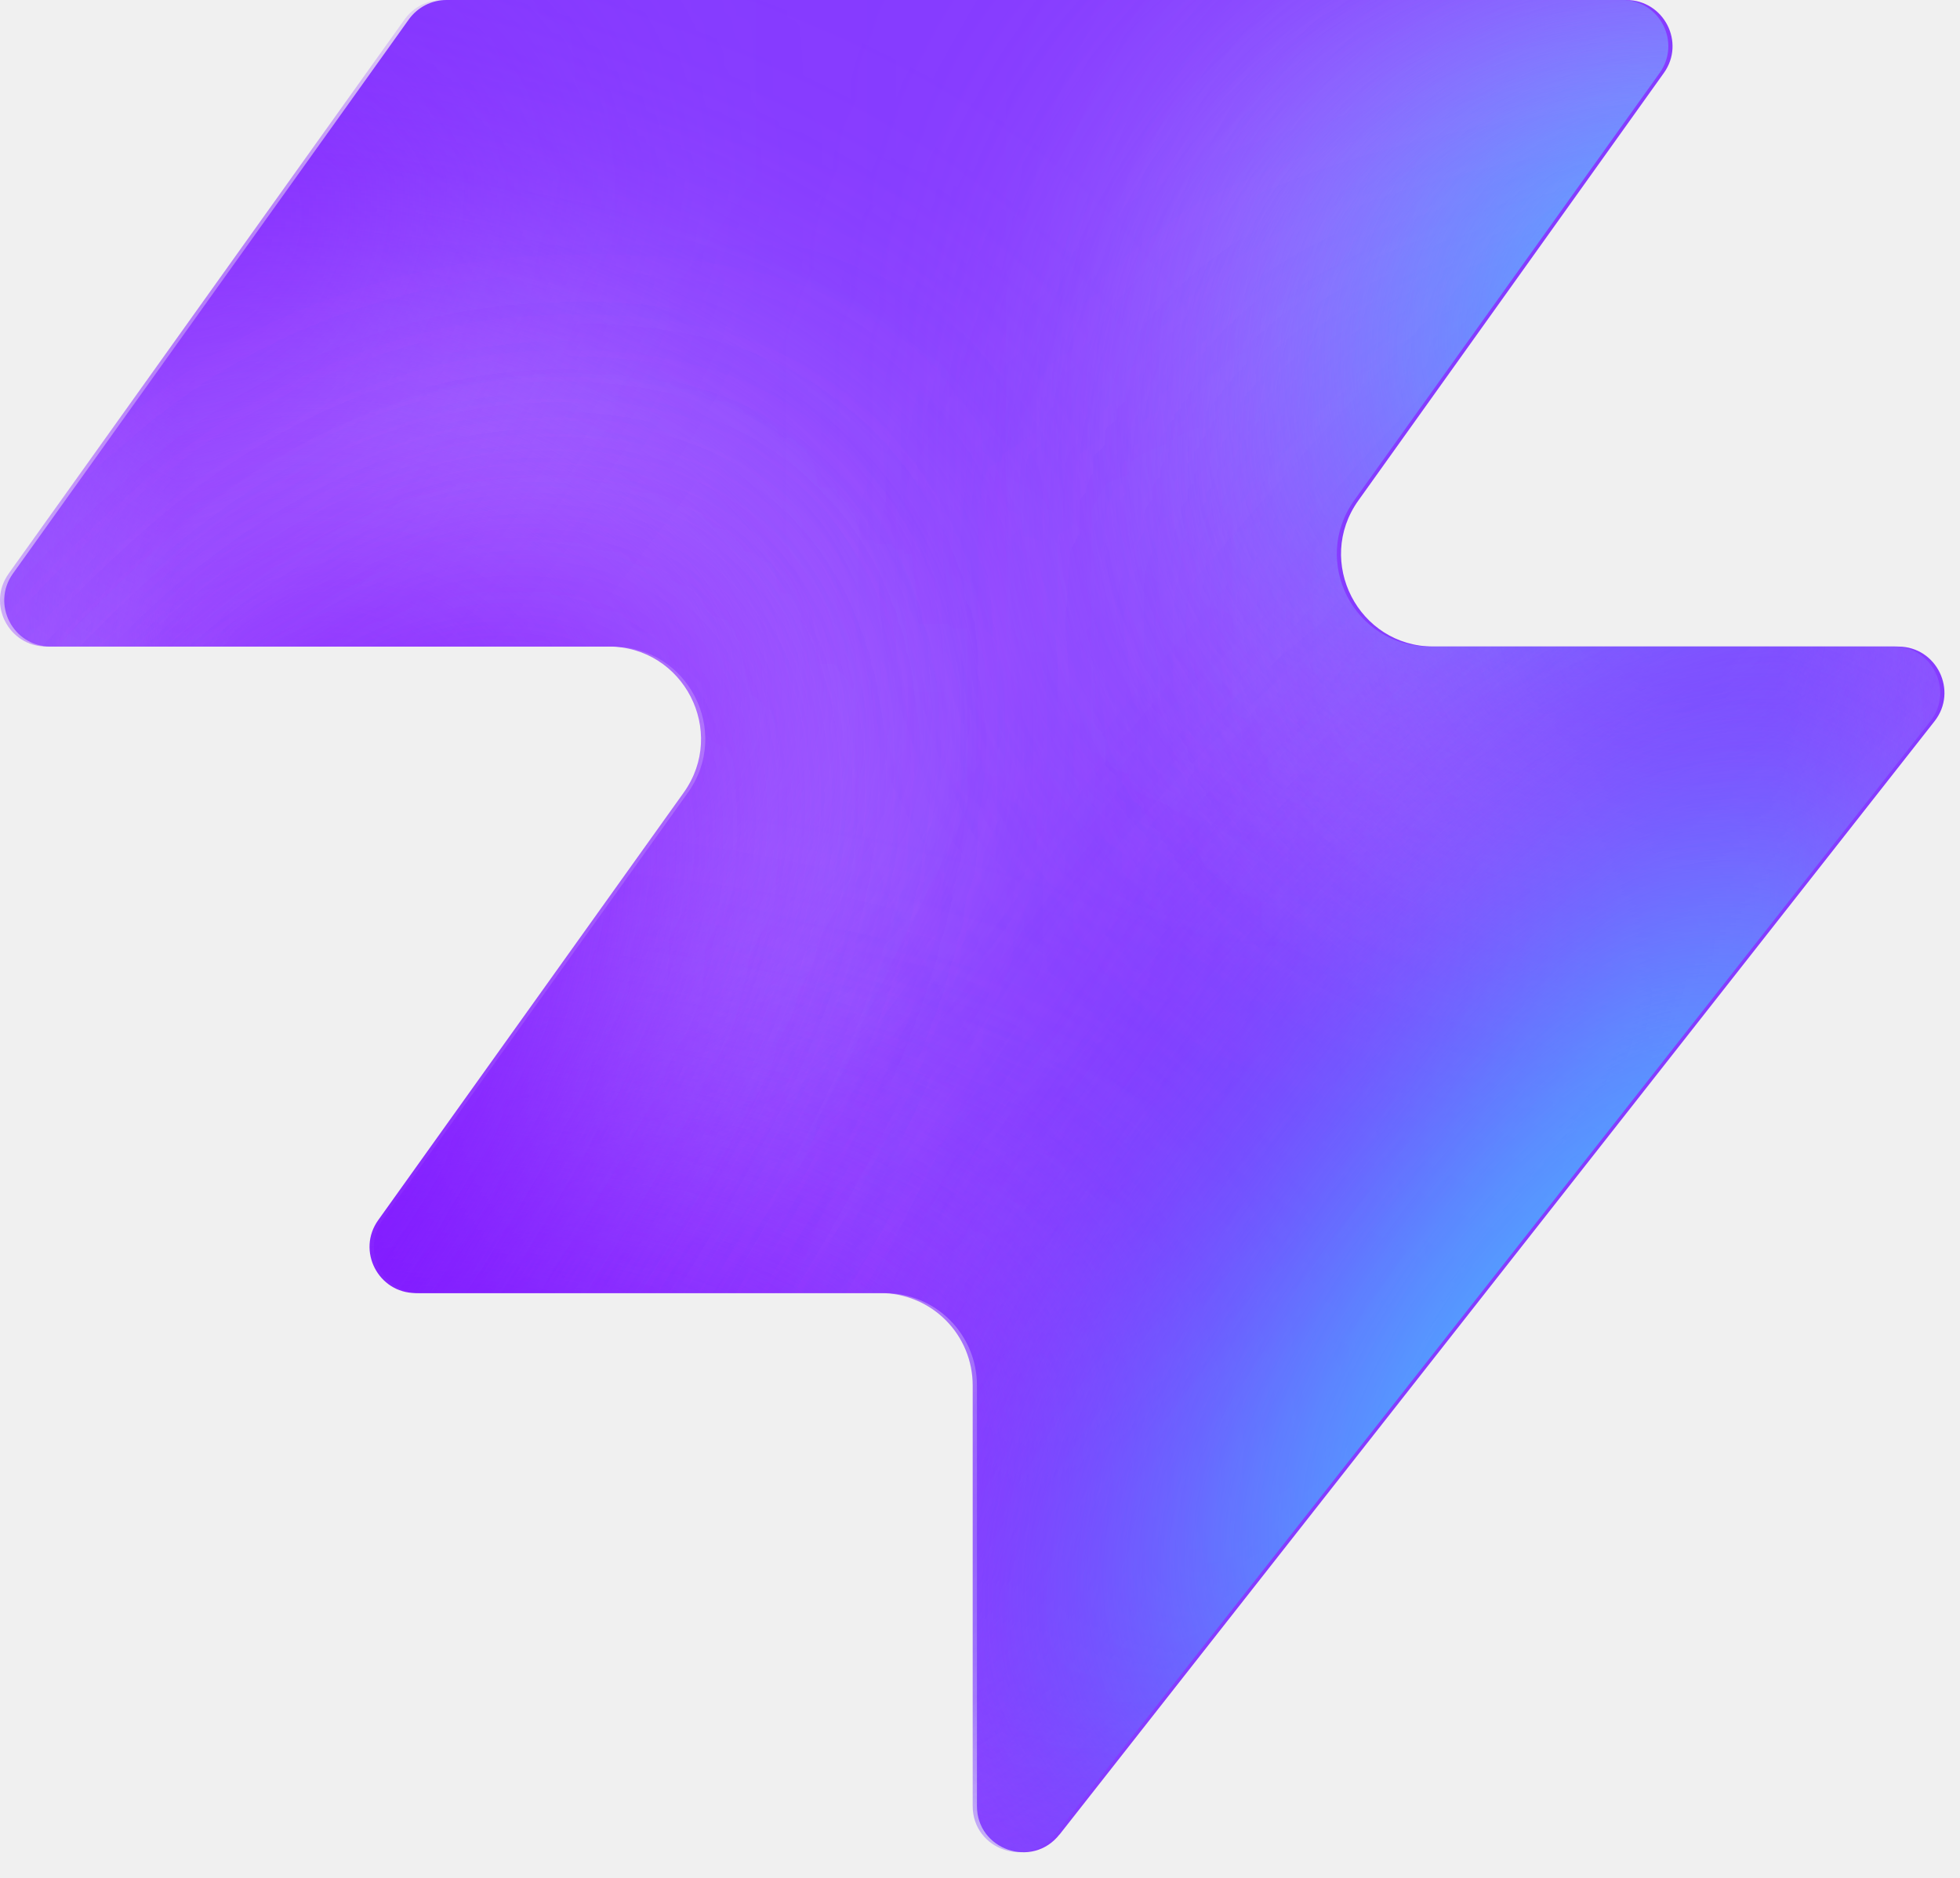
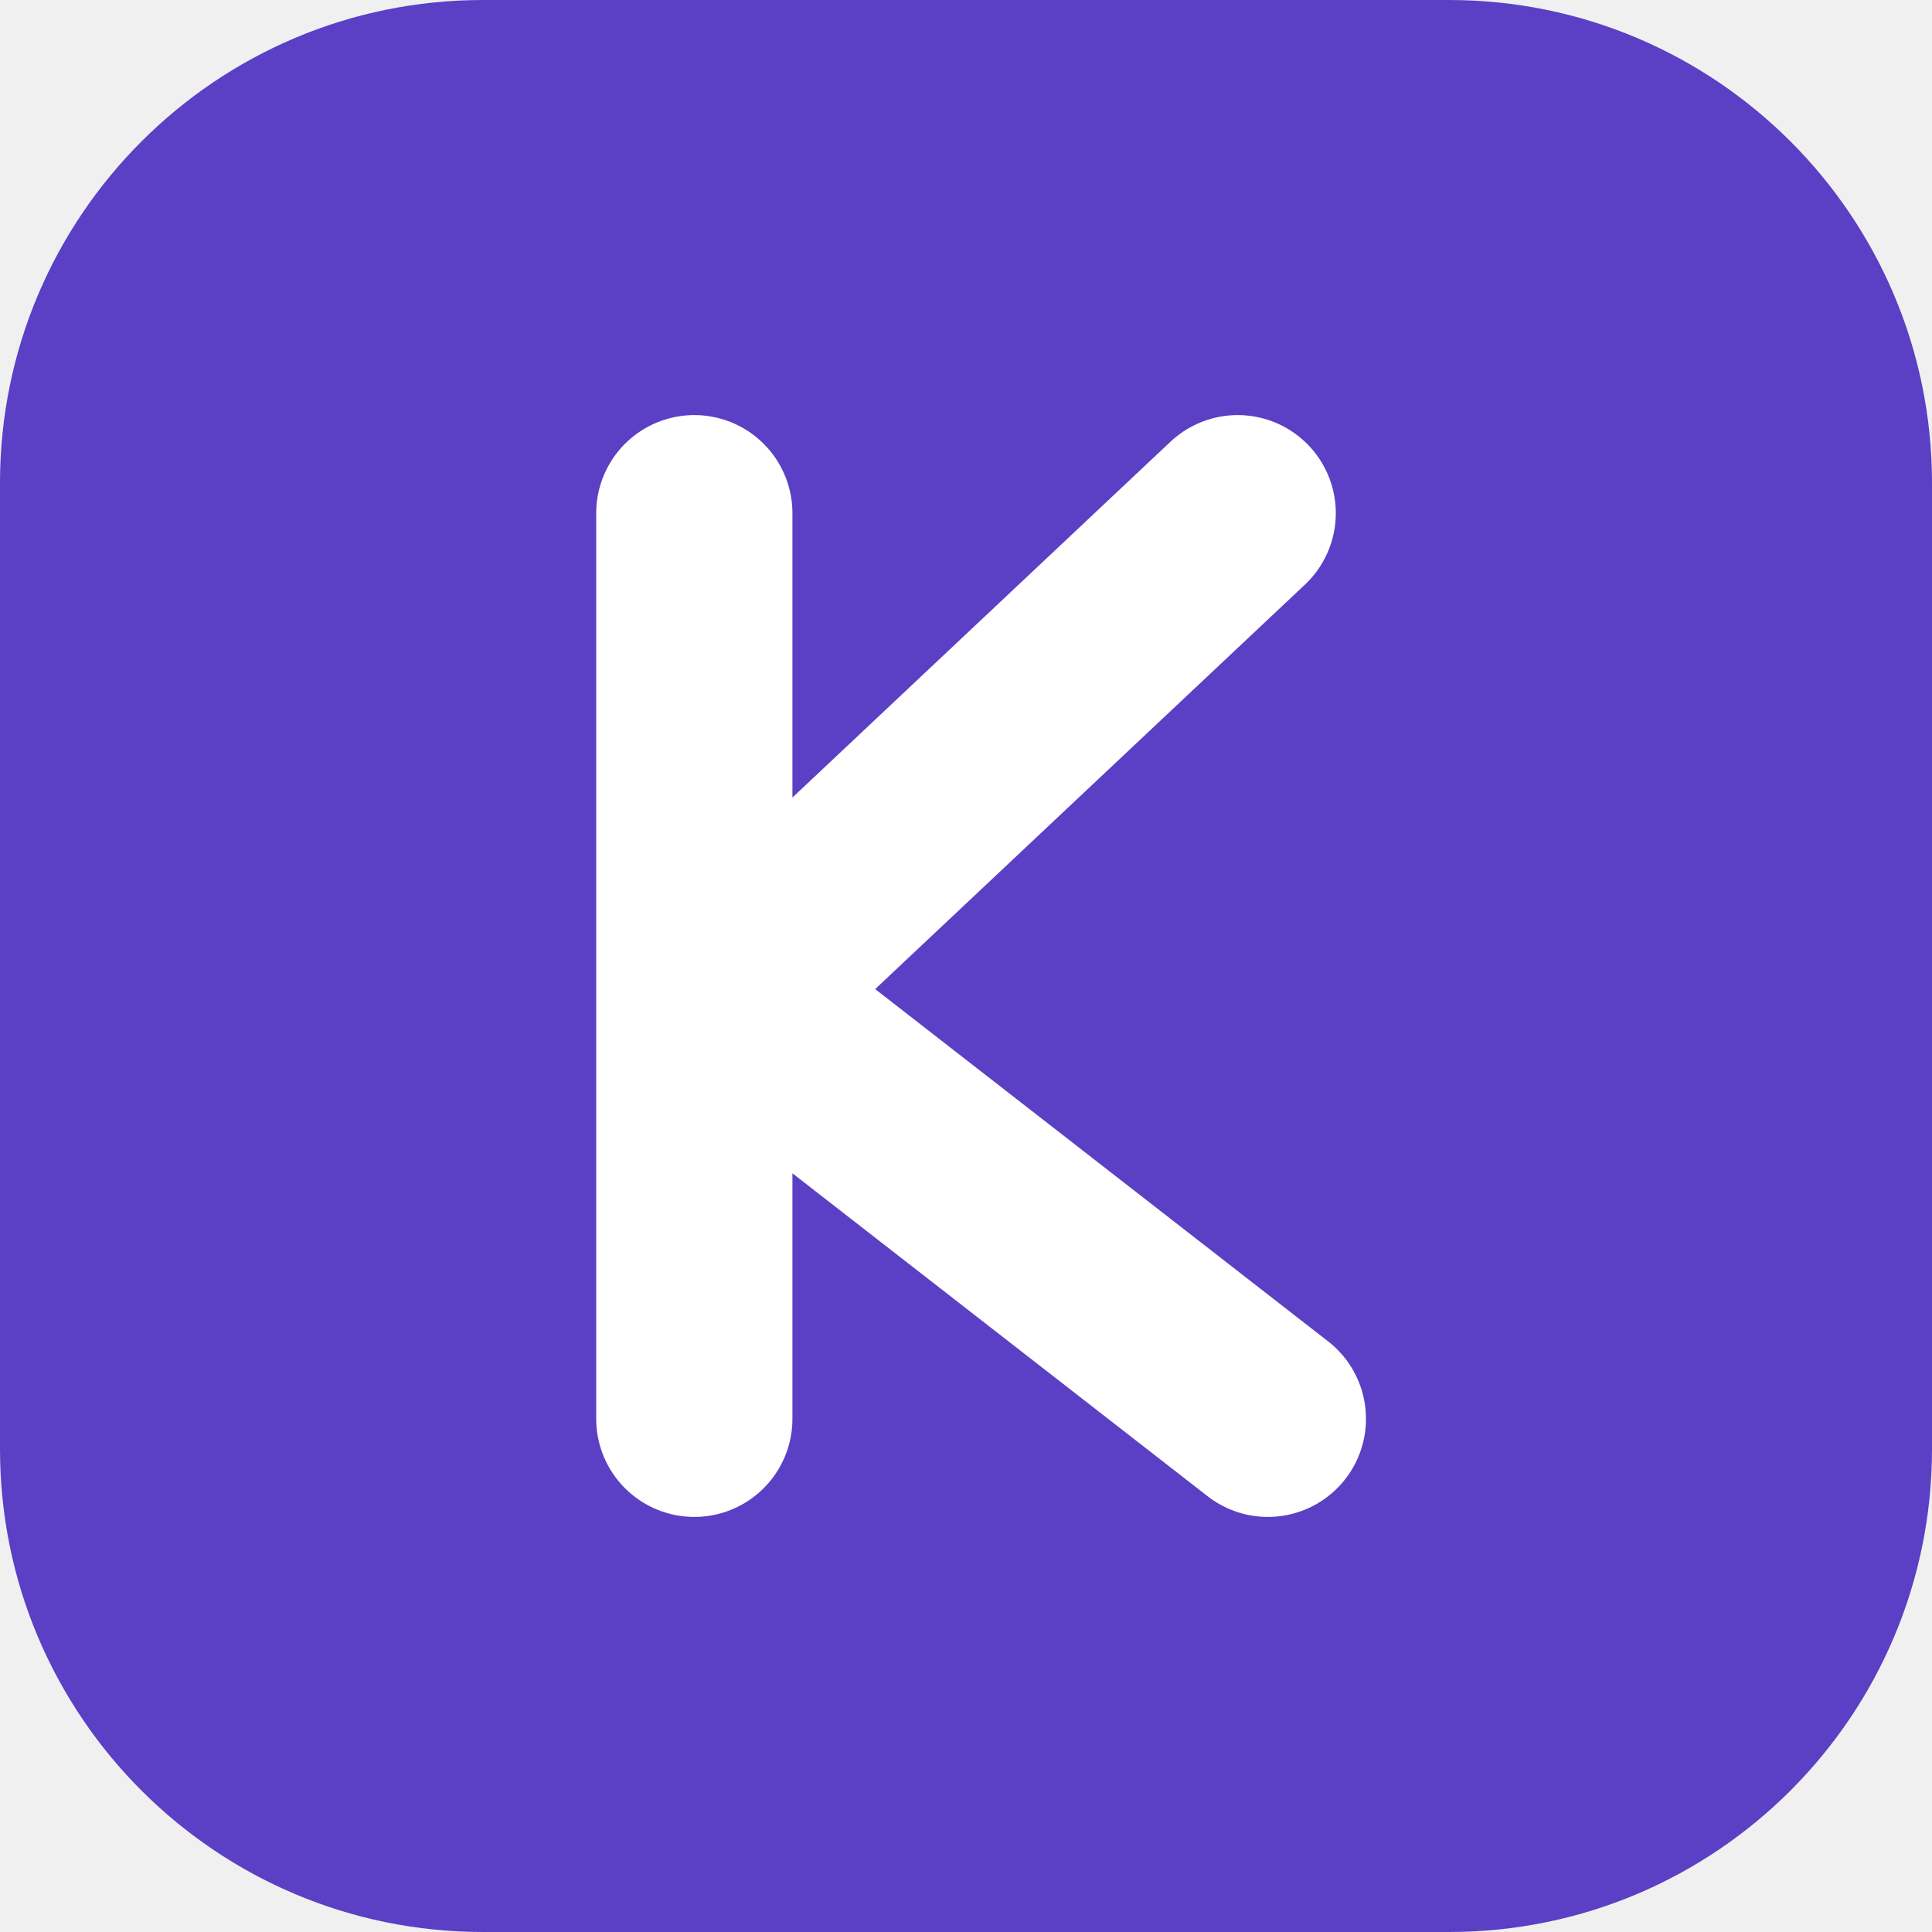
- <svg xmlns="http://www.w3.org/2000/svg" width="48" height="46" fill="none" viewBox="0 0 48 46">
-   <path fill="#863bff" d="M25.946 44.938c-.664.845-2.021.375-2.021-.698V33.937a2.26 2.26 0 0 0-2.262-2.262H10.287c-.92 0-1.456-1.04-.92-1.788l7.48-10.471c1.07-1.497 0-3.578-1.842-3.578H1.237c-.92 0-1.456-1.04-.92-1.788L10.013.474c.214-.297.556-.474.92-.474h28.894c.92 0 1.456 1.04.92 1.788l-7.48 10.471c-1.07 1.498 0 3.579 1.842 3.579h11.377c.943 0 1.473 1.088.89 1.83L25.947 44.94z" style="fill:#863bff;fill:color(display-p3 .525 .23 1);fill-opacity:1" />
-   <mask id="a" width="48" height="46" x="0" y="0" maskUnits="userSpaceOnUse" style="mask-type:alpha">
-     <path fill="#000" d="M25.842 44.938c-.664.844-2.021.375-2.021-.698V33.937a2.26 2.26 0 0 0-2.262-2.262H10.183c-.92 0-1.456-1.04-.92-1.788l7.48-10.471c1.07-1.498 0-3.579-1.842-3.579H1.133c-.92 0-1.456-1.04-.92-1.787L9.91.473c.214-.297.556-.474.92-.474h28.894c.92 0 1.456 1.04.92 1.788l-7.48 10.471c-1.07 1.498 0 3.578 1.842 3.578h11.377c.943 0 1.473 1.088.89 1.832L25.843 44.94z" style="fill:#000;fill-opacity:1" />
-   </mask>
-   <g mask="url(#a)">
-     <g filter="url(#b)">
-       <ellipse cx="5.508" cy="14.704" fill="#ede6ff" rx="5.508" ry="14.704" style="fill:#ede6ff;fill:color(display-p3 .927 .903 1);fill-opacity:1" transform="matrix(.00324 1 1 -.00324 -4.47 31.516)" />
-     </g>
-     <g filter="url(#c)">
-       <ellipse cx="10.399" cy="29.851" fill="#ede6ff" rx="10.399" ry="29.851" style="fill:#ede6ff;fill:color(display-p3 .927 .903 1);fill-opacity:1" transform="matrix(.00324 1 1 -.00324 -39.328 7.883)" />
-     </g>
-     <g filter="url(#d)">
-       <ellipse cx="5.508" cy="30.487" fill="#7e14ff" rx="5.508" ry="30.487" style="fill:#7e14ff;fill:color(display-p3 .492 .077 1);fill-opacity:1" transform="rotate(89.814 -25.913 -14.639)scale(1 -1)" />
-     </g>
-     <g filter="url(#e)">
-       <ellipse cx="5.508" cy="30.599" fill="#7e14ff" rx="5.508" ry="30.599" style="fill:#7e14ff;fill:color(display-p3 .492 .077 1);fill-opacity:1" transform="rotate(89.814 -32.644 -3.334)scale(1 -1)" />
-     </g>
-     <g filter="url(#f)">
-       <ellipse cx="5.508" cy="30.599" fill="#7e14ff" rx="5.508" ry="30.599" style="fill:#7e14ff;fill:color(display-p3 .492 .077 1);fill-opacity:1" transform="matrix(.00324 1 1 -.00324 -34.34 30.47)" />
-     </g>
-     <g filter="url(#g)">
-       <ellipse cx="14.072" cy="22.078" fill="#ede6ff" rx="14.072" ry="22.078" style="fill:#ede6ff;fill:color(display-p3 .927 .903 1);fill-opacity:1" transform="rotate(93.35 24.506 48.493)scale(-1 1)" />
-     </g>
-     <g filter="url(#h)">
-       <ellipse cx="3.47" cy="21.501" fill="#7e14ff" rx="3.47" ry="21.501" style="fill:#7e14ff;fill:color(display-p3 .492 .077 1);fill-opacity:1" transform="rotate(89.009 28.708 47.59)scale(-1 1)" />
-     </g>
-     <g filter="url(#i)">
-       <ellipse cx="3.47" cy="21.501" fill="#7e14ff" rx="3.47" ry="21.501" style="fill:#7e14ff;fill:color(display-p3 .492 .077 1);fill-opacity:1" transform="rotate(89.009 28.708 47.59)scale(-1 1)" />
-     </g>
-     <g filter="url(#j)">
-       <ellipse cx=".387" cy="8.972" fill="#7e14ff" rx="4.407" ry="29.108" style="fill:#7e14ff;fill:color(display-p3 .492 .077 1);fill-opacity:1" transform="rotate(39.51 .387 8.972)" />
-     </g>
-     <g filter="url(#k)">
-       <ellipse cx="47.523" cy="-6.092" fill="#7e14ff" rx="4.407" ry="29.108" style="fill:#7e14ff;fill:color(display-p3 .492 .077 1);fill-opacity:1" transform="rotate(37.892 47.523 -6.092)" />
-     </g>
-     <g filter="url(#l)">
-       <ellipse cx="41.412" cy="6.333" fill="#47bfff" rx="5.971" ry="9.665" style="fill:#47bfff;fill:color(display-p3 .28 .748 1);fill-opacity:1" transform="rotate(37.892 41.412 6.333)" />
-     </g>
-     <g filter="url(#m)">
-       <ellipse cx="-1.879" cy="38.332" fill="#7e14ff" rx="4.407" ry="29.108" style="fill:#7e14ff;fill:color(display-p3 .492 .077 1);fill-opacity:1" transform="rotate(37.892 -1.88 38.332)" />
-     </g>
-     <g filter="url(#n)">
-       <ellipse cx="-1.879" cy="38.332" fill="#7e14ff" rx="4.407" ry="29.108" style="fill:#7e14ff;fill:color(display-p3 .492 .077 1);fill-opacity:1" transform="rotate(37.892 -1.88 38.332)" />
-     </g>
-     <g filter="url(#o)">
-       <ellipse cx="35.651" cy="29.907" fill="#7e14ff" rx="4.407" ry="29.108" style="fill:#7e14ff;fill:color(display-p3 .492 .077 1);fill-opacity:1" transform="rotate(37.892 35.651 29.907)" />
-     </g>
-     <g filter="url(#p)">
-       <ellipse cx="38.418" cy="32.4" fill="#47bfff" rx="5.971" ry="15.297" style="fill:#47bfff;fill:color(display-p3 .28 .748 1);fill-opacity:1" transform="rotate(37.892 38.418 32.4)" />
-     </g>
-   </g>
-   <defs>
-     <filter id="b" width="60.045" height="41.654" x="-19.77" y="16.149" color-interpolation-filters="sRGB" filterUnits="userSpaceOnUse">
-       <feFlood flood-opacity="0" result="BackgroundImageFix" />
-       <feBlend in="SourceGraphic" in2="BackgroundImageFix" result="shape" />
-       <feGaussianBlur result="effect1_foregroundBlur_2002_17158" stdDeviation="7.659" />
-     </filter>
-     <filter id="c" width="90.34" height="51.437" x="-54.613" y="-7.533" color-interpolation-filters="sRGB" filterUnits="userSpaceOnUse">
-       <feFlood flood-opacity="0" result="BackgroundImageFix" />
-       <feBlend in="SourceGraphic" in2="BackgroundImageFix" result="shape" />
-       <feGaussianBlur result="effect1_foregroundBlur_2002_17158" stdDeviation="7.659" />
-     </filter>
-     <filter id="d" width="79.355" height="29.4" x="-49.64" y="2.03" color-interpolation-filters="sRGB" filterUnits="userSpaceOnUse">
-       <feFlood flood-opacity="0" result="BackgroundImageFix" />
-       <feBlend in="SourceGraphic" in2="BackgroundImageFix" result="shape" />
-       <feGaussianBlur result="effect1_foregroundBlur_2002_17158" stdDeviation="4.596" />
-     </filter>
-     <filter id="e" width="79.579" height="29.4" x="-45.045" y="20.029" color-interpolation-filters="sRGB" filterUnits="userSpaceOnUse">
-       <feFlood flood-opacity="0" result="BackgroundImageFix" />
-       <feBlend in="SourceGraphic" in2="BackgroundImageFix" result="shape" />
-       <feGaussianBlur result="effect1_foregroundBlur_2002_17158" stdDeviation="4.596" />
-     </filter>
-     <filter id="f" width="79.579" height="29.4" x="-43.513" y="21.178" color-interpolation-filters="sRGB" filterUnits="userSpaceOnUse">
-       <feFlood flood-opacity="0" result="BackgroundImageFix" />
-       <feBlend in="SourceGraphic" in2="BackgroundImageFix" result="shape" />
-       <feGaussianBlur result="effect1_foregroundBlur_2002_17158" stdDeviation="4.596" />
-     </filter>
-     <filter id="g" width="74.749" height="58.852" x="15.756" y="-17.901" color-interpolation-filters="sRGB" filterUnits="userSpaceOnUse">
-       <feFlood flood-opacity="0" result="BackgroundImageFix" />
-       <feBlend in="SourceGraphic" in2="BackgroundImageFix" result="shape" />
-       <feGaussianBlur result="effect1_foregroundBlur_2002_17158" stdDeviation="7.659" />
-     </filter>
-     <filter id="h" width="61.377" height="25.362" x="23.548" y="2.284" color-interpolation-filters="sRGB" filterUnits="userSpaceOnUse">
-       <feFlood flood-opacity="0" result="BackgroundImageFix" />
-       <feBlend in="SourceGraphic" in2="BackgroundImageFix" result="shape" />
-       <feGaussianBlur result="effect1_foregroundBlur_2002_17158" stdDeviation="4.596" />
-     </filter>
-     <filter id="i" width="61.377" height="25.362" x="23.548" y="2.284" color-interpolation-filters="sRGB" filterUnits="userSpaceOnUse">
-       <feFlood flood-opacity="0" result="BackgroundImageFix" />
-       <feBlend in="SourceGraphic" in2="BackgroundImageFix" result="shape" />
-       <feGaussianBlur result="effect1_foregroundBlur_2002_17158" stdDeviation="4.596" />
-     </filter>
-     <filter id="j" width="56.045" height="63.649" x="-27.636" y="-22.853" color-interpolation-filters="sRGB" filterUnits="userSpaceOnUse">
-       <feFlood flood-opacity="0" result="BackgroundImageFix" />
-       <feBlend in="SourceGraphic" in2="BackgroundImageFix" result="shape" />
-       <feGaussianBlur result="effect1_foregroundBlur_2002_17158" stdDeviation="4.596" />
-     </filter>
-     <filter id="k" width="54.814" height="64.646" x="20.116" y="-38.415" color-interpolation-filters="sRGB" filterUnits="userSpaceOnUse">
-       <feFlood flood-opacity="0" result="BackgroundImageFix" />
-       <feBlend in="SourceGraphic" in2="BackgroundImageFix" result="shape" />
-       <feGaussianBlur result="effect1_foregroundBlur_2002_17158" stdDeviation="4.596" />
-     </filter>
-     <filter id="l" width="33.541" height="35.313" x="24.641" y="-11.323" color-interpolation-filters="sRGB" filterUnits="userSpaceOnUse">
-       <feFlood flood-opacity="0" result="BackgroundImageFix" />
-       <feBlend in="SourceGraphic" in2="BackgroundImageFix" result="shape" />
-       <feGaussianBlur result="effect1_foregroundBlur_2002_17158" stdDeviation="4.596" />
-     </filter>
-     <filter id="m" width="54.814" height="64.646" x="-29.286" y="6.009" color-interpolation-filters="sRGB" filterUnits="userSpaceOnUse">
-       <feFlood flood-opacity="0" result="BackgroundImageFix" />
-       <feBlend in="SourceGraphic" in2="BackgroundImageFix" result="shape" />
-       <feGaussianBlur result="effect1_foregroundBlur_2002_17158" stdDeviation="4.596" />
-     </filter>
-     <filter id="n" width="54.814" height="64.646" x="-29.286" y="6.009" color-interpolation-filters="sRGB" filterUnits="userSpaceOnUse">
-       <feFlood flood-opacity="0" result="BackgroundImageFix" />
-       <feBlend in="SourceGraphic" in2="BackgroundImageFix" result="shape" />
-       <feGaussianBlur result="effect1_foregroundBlur_2002_17158" stdDeviation="4.596" />
-     </filter>
-     <filter id="o" width="54.814" height="64.646" x="8.244" y="-2.416" color-interpolation-filters="sRGB" filterUnits="userSpaceOnUse">
-       <feFlood flood-opacity="0" result="BackgroundImageFix" />
-       <feBlend in="SourceGraphic" in2="BackgroundImageFix" result="shape" />
-       <feGaussianBlur result="effect1_foregroundBlur_2002_17158" stdDeviation="4.596" />
-     </filter>
-     <filter id="p" width="39.409" height="43.623" x="18.713" y="10.588" color-interpolation-filters="sRGB" filterUnits="userSpaceOnUse">
-       <feFlood flood-opacity="0" result="BackgroundImageFix" />
-       <feBlend in="SourceGraphic" in2="BackgroundImageFix" result="shape" />
-       <feGaussianBlur result="effect1_foregroundBlur_2002_17158" stdDeviation="4.596" />
-     </filter>
-   </defs>
+ <svg xmlns="http://www.w3.org/2000/svg" viewBox="0 0 64 64">
+   <rect width="64" height="64" rx="16" fill="#5b3fc4" />
+   <path d="M23 17v30M41 17 24 33l18 14" fill="none" stroke="#fff" stroke-width="6.5" stroke-linecap="round" stroke-linejoin="round" />
</svg>
